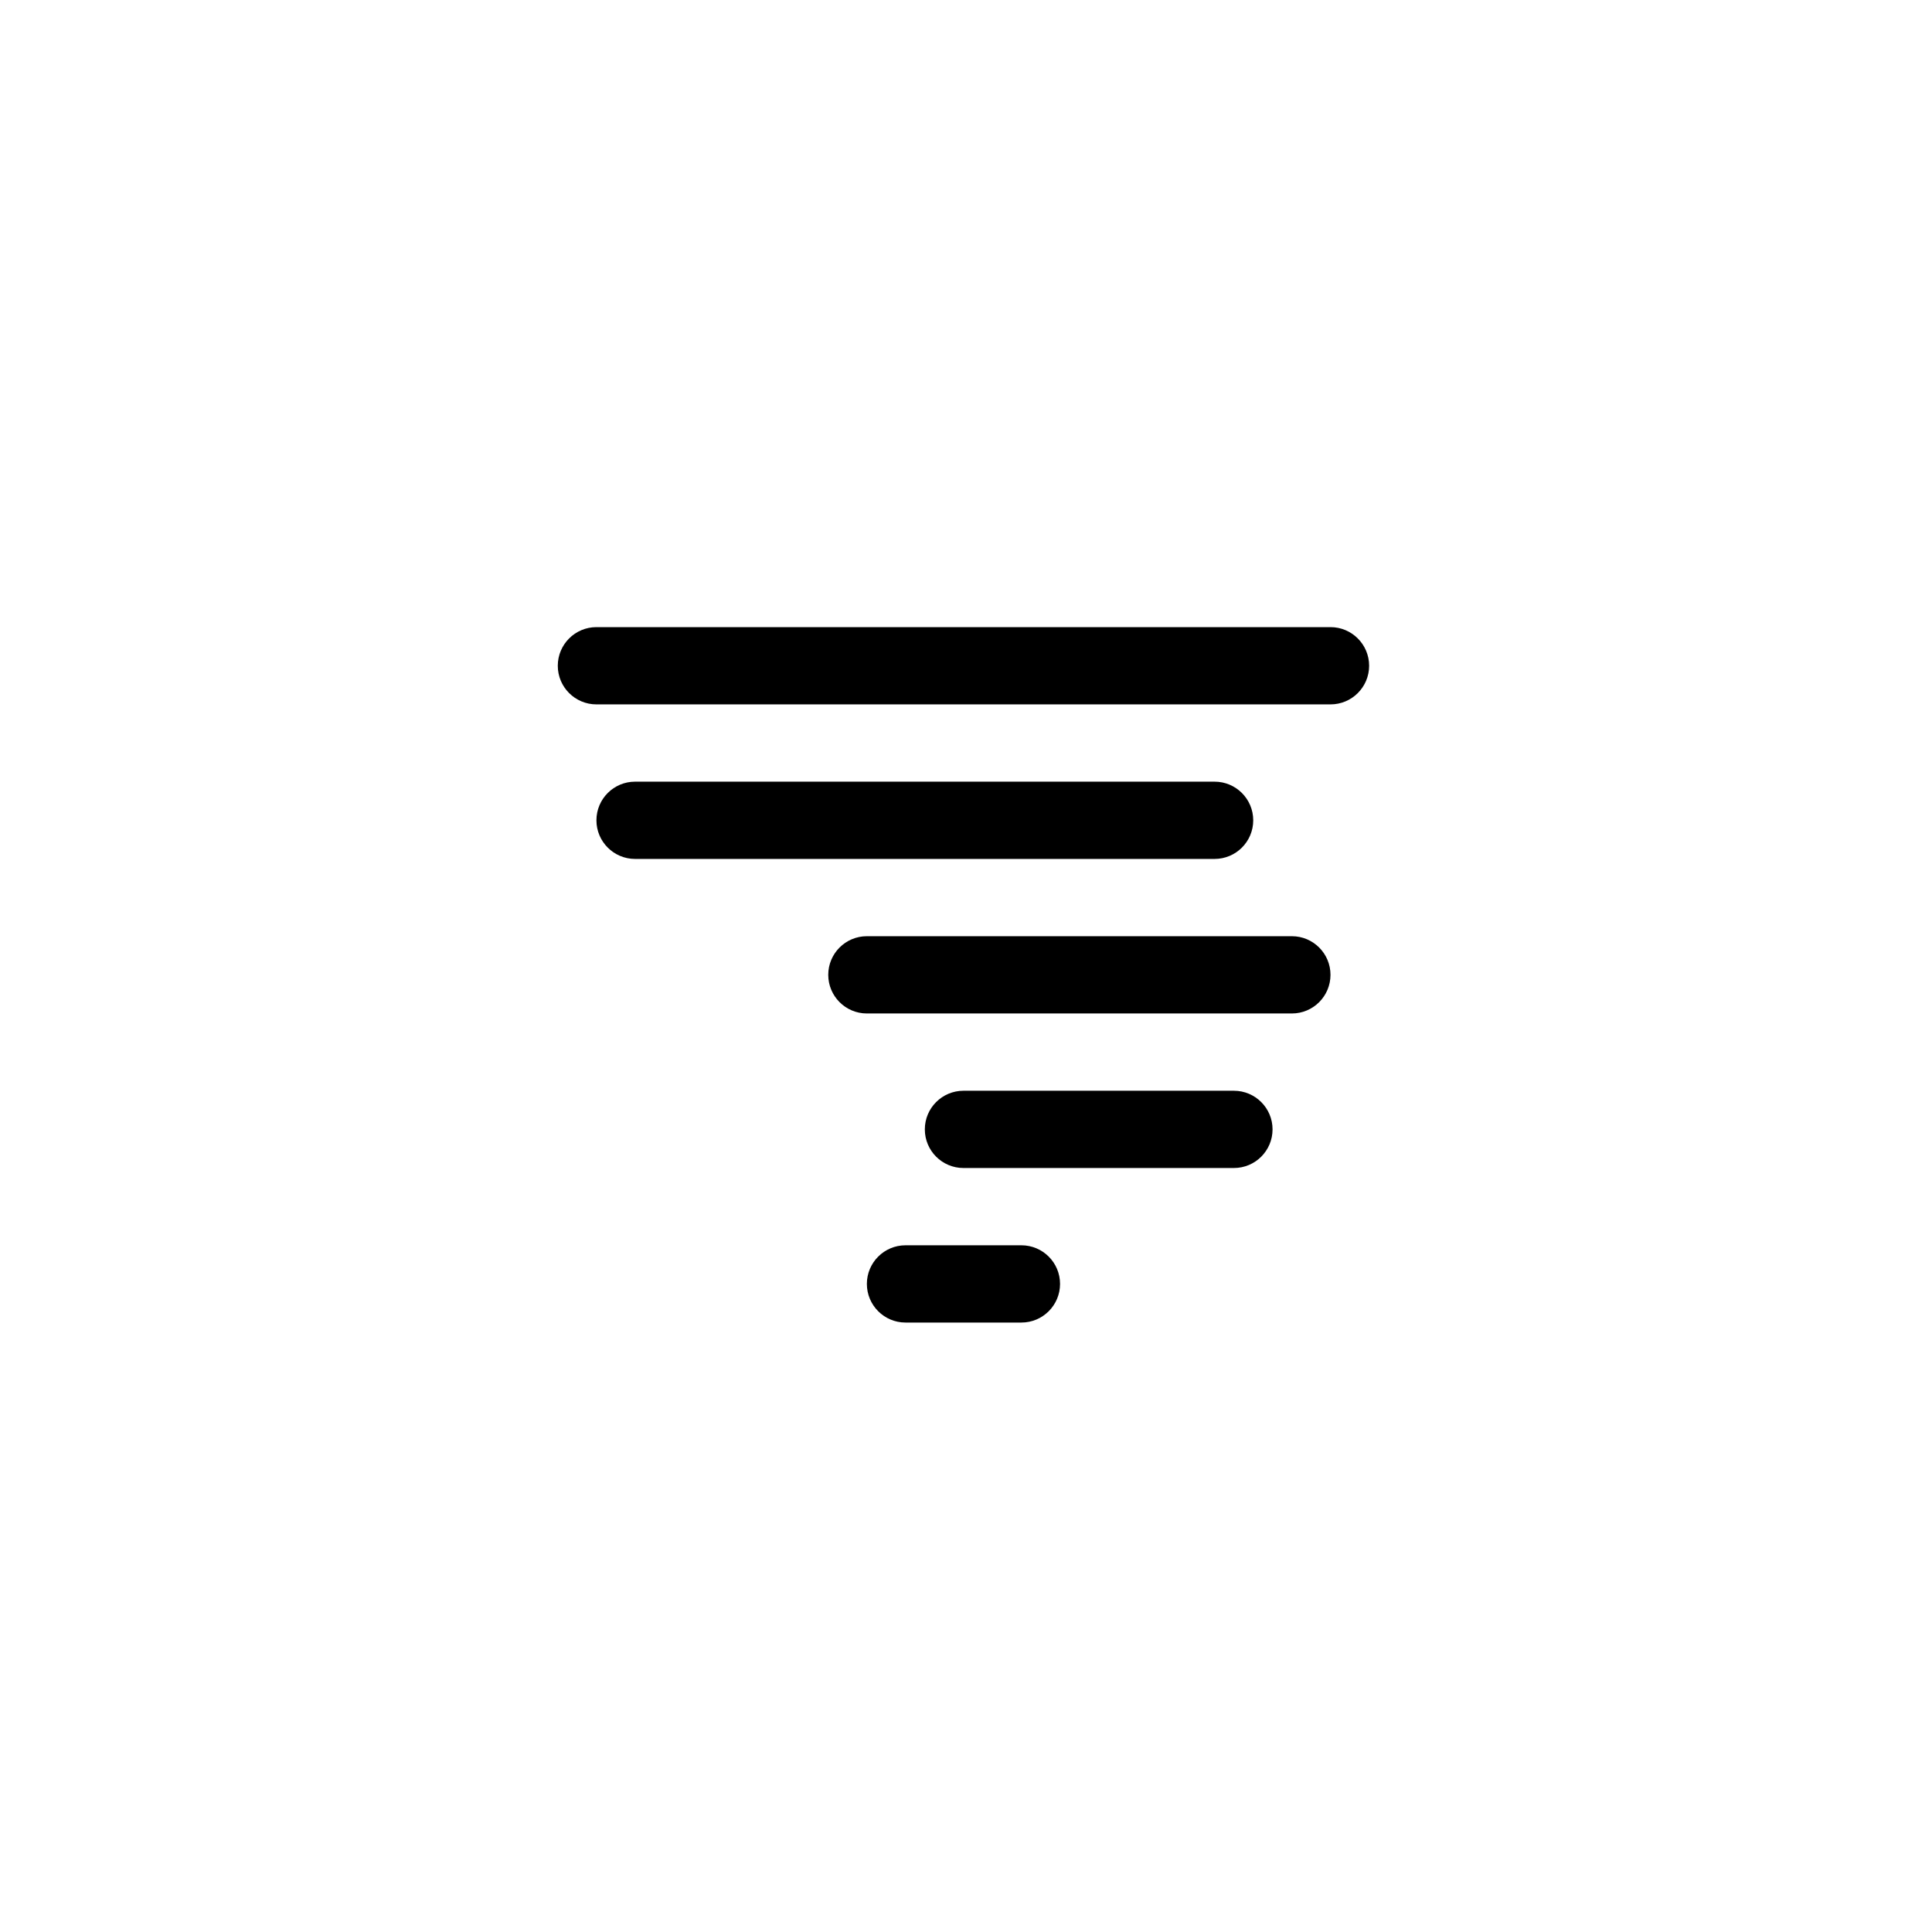
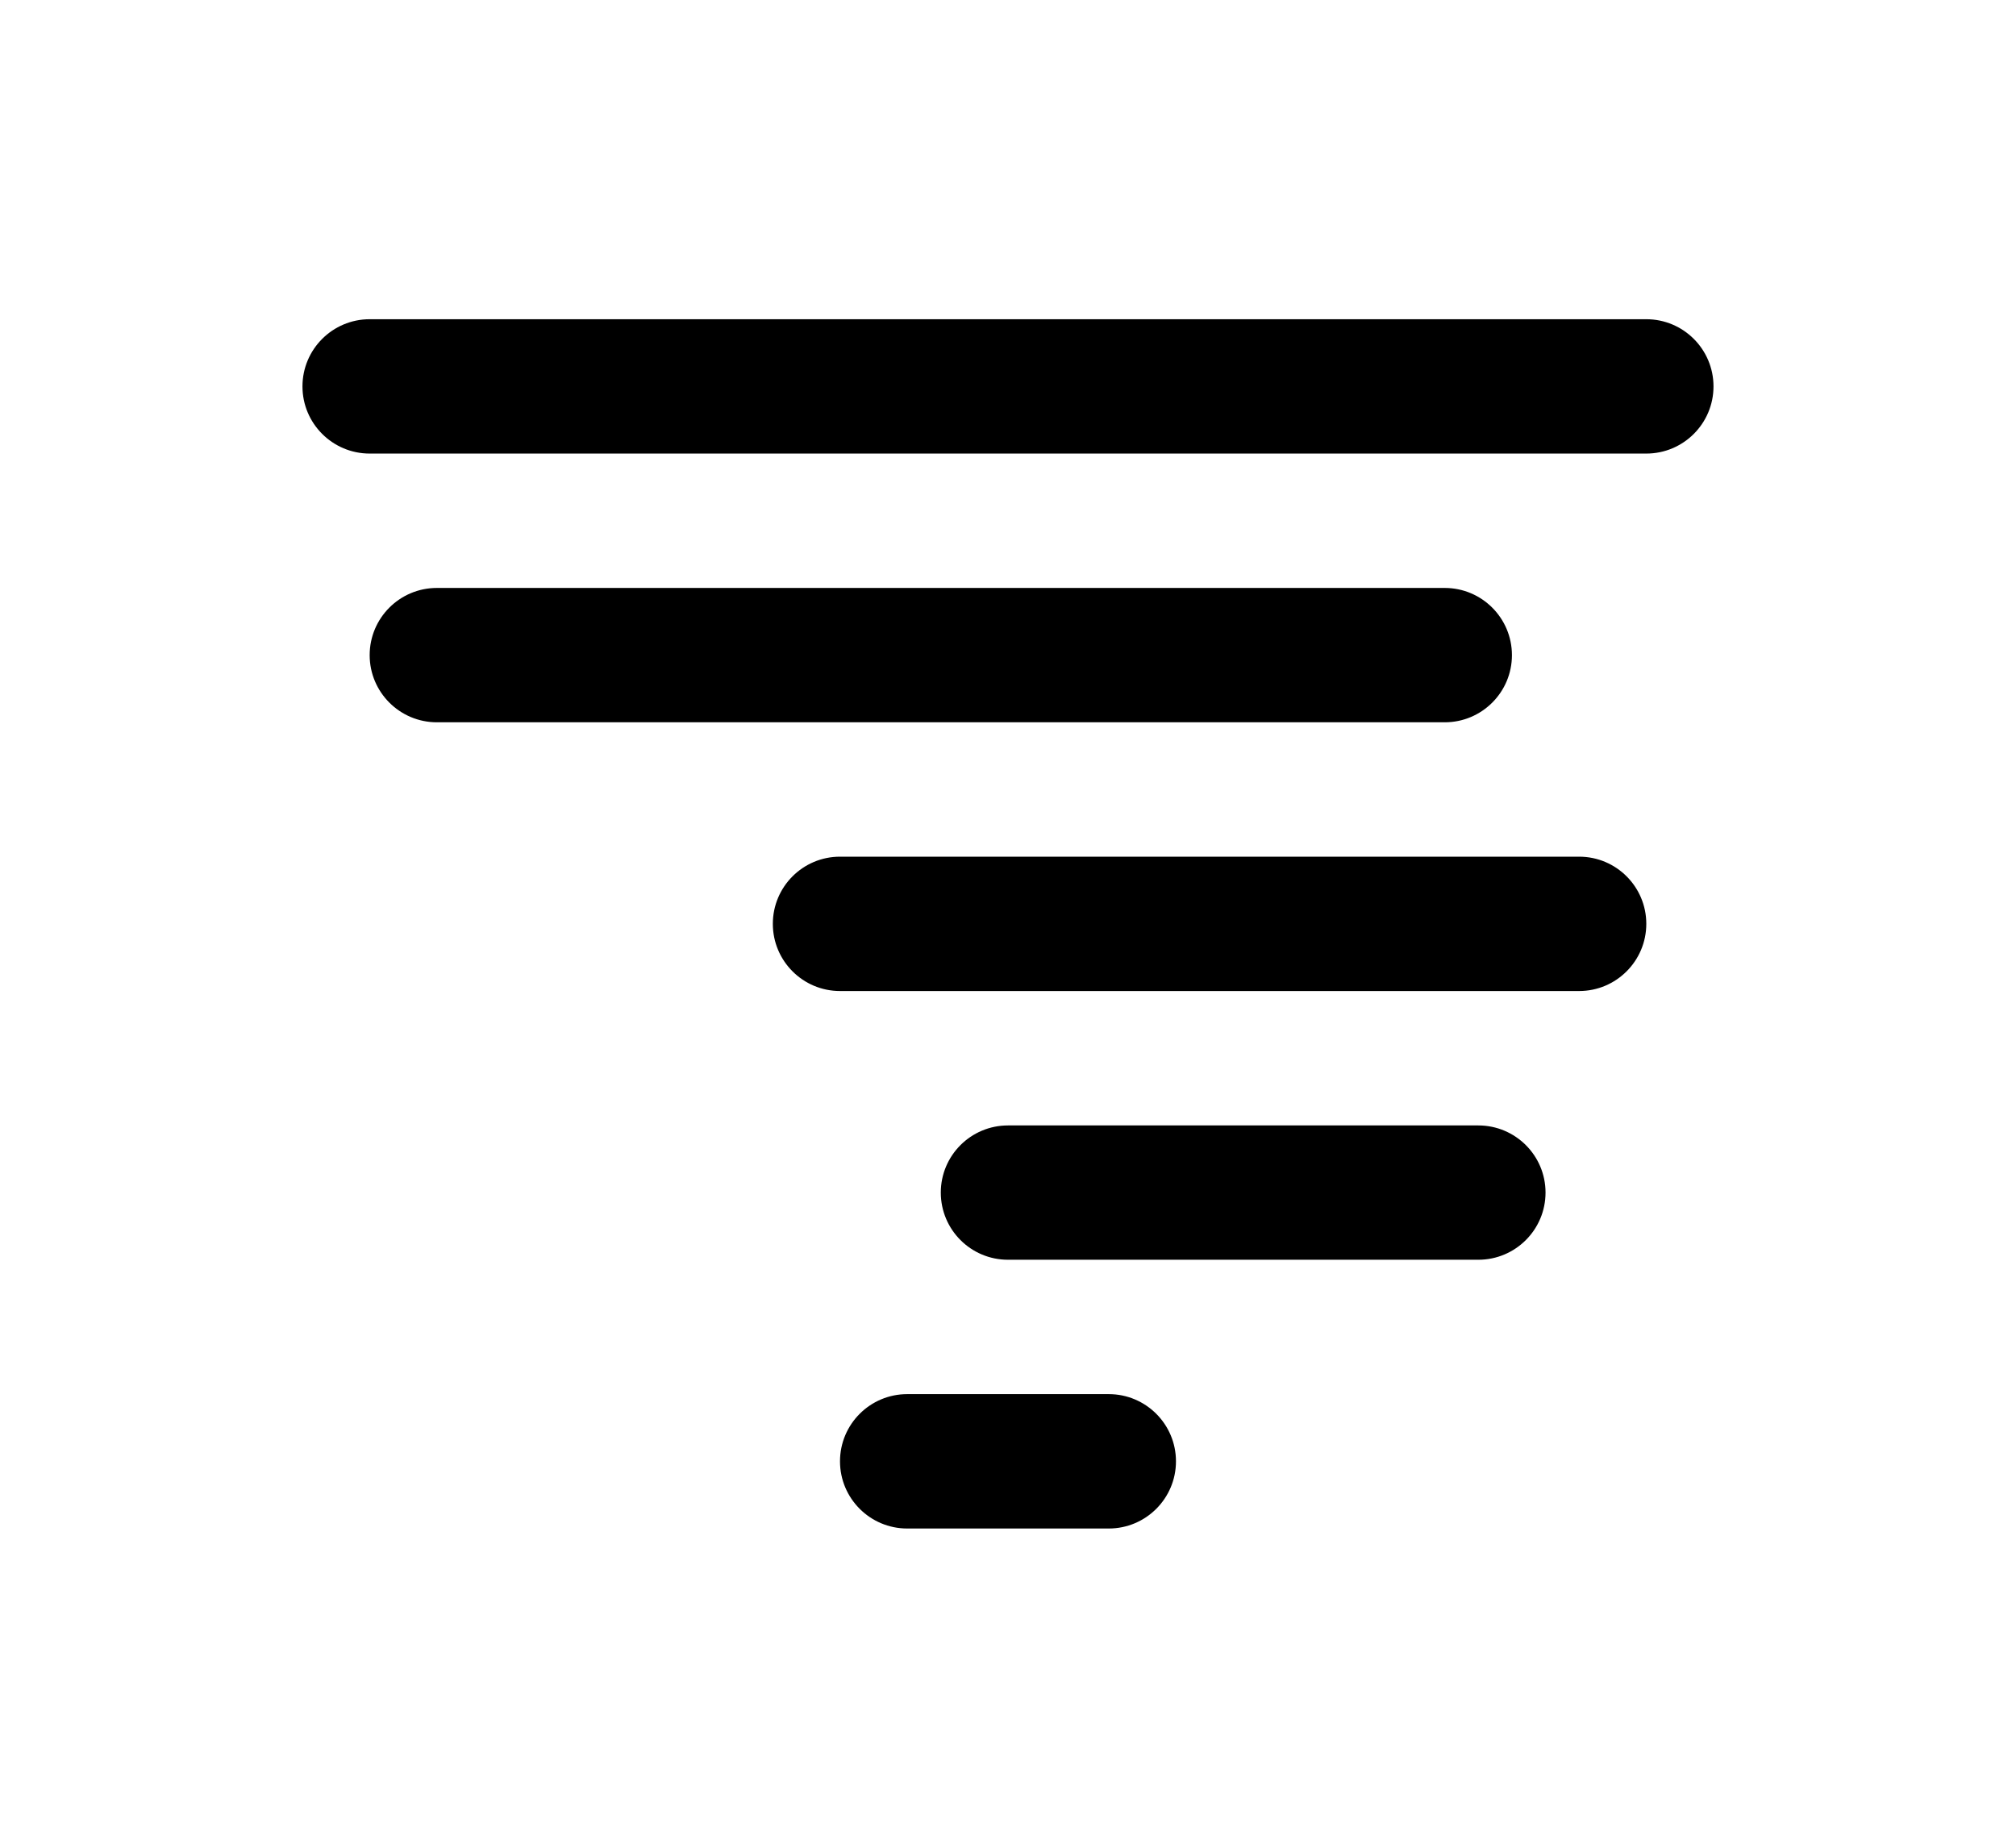
- <svg xmlns="http://www.w3.org/2000/svg" version="1.1" id="Layer_1" x="0px" y="0px" width="100px" height="100px" viewBox="0 0 100 100" enable-background="new 0 0 100 100" xml:space="preserve">
-   <path fill-rule="evenodd" clip-rule="evenodd" d="M68.866,36.459H30.871c-1.104,0-2-0.896-2-1.999c0-1.104,0.896-2,2-2h37.995  c1.104,0,2,0.896,2,2C70.866,35.563,69.971,36.459,68.866,36.459z M32.871,40.459h29.996c1.104,0,2,0.896,2,2  c0,1.104-0.896,1.999-2,1.999H32.871c-1.104,0-2-0.896-2-1.999C30.871,41.354,31.767,40.459,32.871,40.459z M44.869,48.458h21.998  c1.104,0,1.999,0.896,1.999,1.999c0,1.104-0.895,2-1.999,2H44.869c-1.104,0-1.999-0.896-1.999-2  C42.87,49.354,43.765,48.458,44.869,48.458z M46.869,64.456h5.999c1.104,0,2,0.896,2,1.999c0,1.104-0.896,2-2,2h-5.999  c-1.104,0-2-0.896-2-2C44.869,65.352,45.765,64.456,46.869,64.456z M47.869,58.456c0-1.104,0.896-1.999,2-1.999h13.998  c1.104,0,2,0.896,2,1.999c0,1.104-0.896,2-2,2H49.869C48.765,60.456,47.869,59.561,47.869,58.456z" />
+ <svg xmlns="http://www.w3.org/2000/svg" version="1.1" id="Layer_1" x="0px" y="0px" width="60px" height="55px" viewBox="0 0 60 55" enable-background="new 0 0 60 55" xml:space="preserve">
+   <path d="M48.997,13.501H11.002c-1.104,0-2-0.896-2-1.999c0-1.104,0.896-2,2-2h37.995c1.104,0,2,0.896,2,2  C50.997,12.605,50.102,13.501,48.997,13.501z M13.002,17.501h29.996c1.104,0,2,0.896,2,2s-0.896,1.999-2,1.999H13.002  c-1.104,0-2-0.896-2-1.999C11.002,18.396,11.898,17.501,13.002,17.501z M25,25.5h21.998c1.104,0,1.999,0.896,1.999,1.999  c0,1.104-0.896,2-1.999,2H25c-1.104,0-1.999-0.896-1.999-2C23.001,26.396,23.896,25.5,25,25.5z M27,41.498h5.999  c1.104,0,2,0.896,2,2s-0.896,2-2,2H27c-1.104,0-2-0.896-2-2S25.896,41.498,27,41.498z M28,35.498c0-1.104,0.896-1.998,2-1.998  h13.998c1.104,0,2,0.896,2,1.998c0,1.105-0.896,2-2,2H30C28.896,37.498,28,36.604,28,35.498z" />
</svg>
